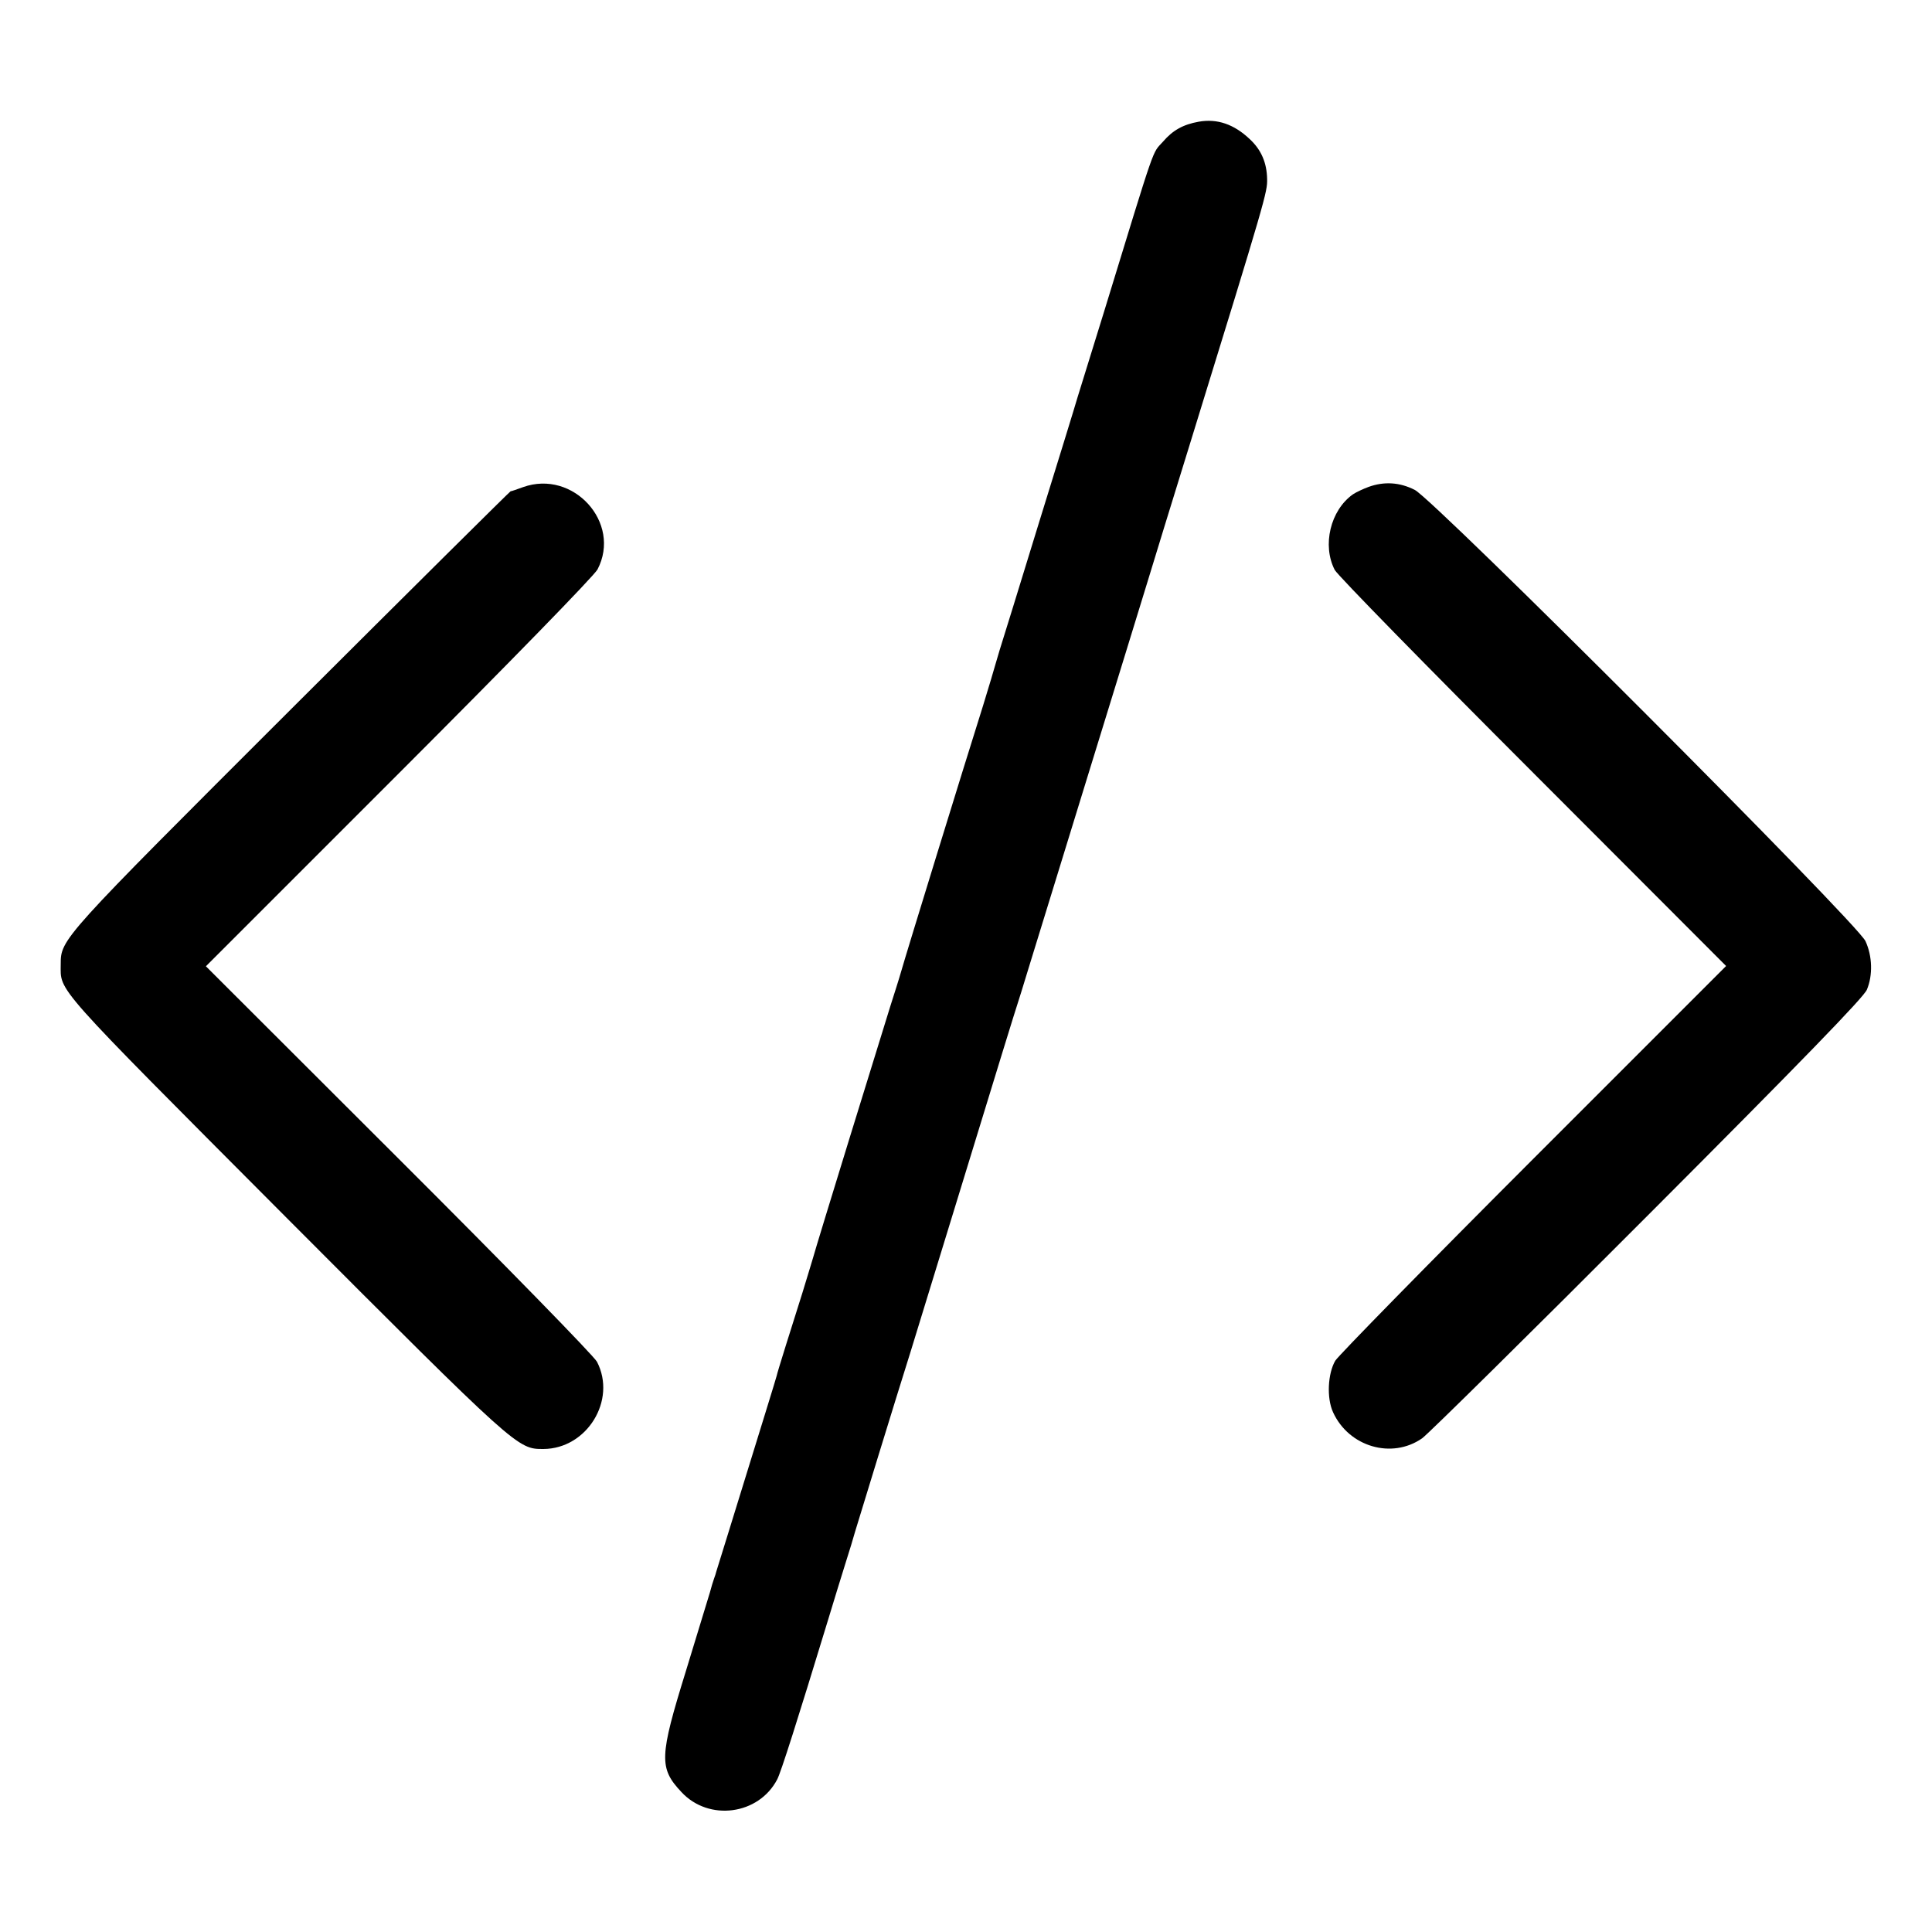
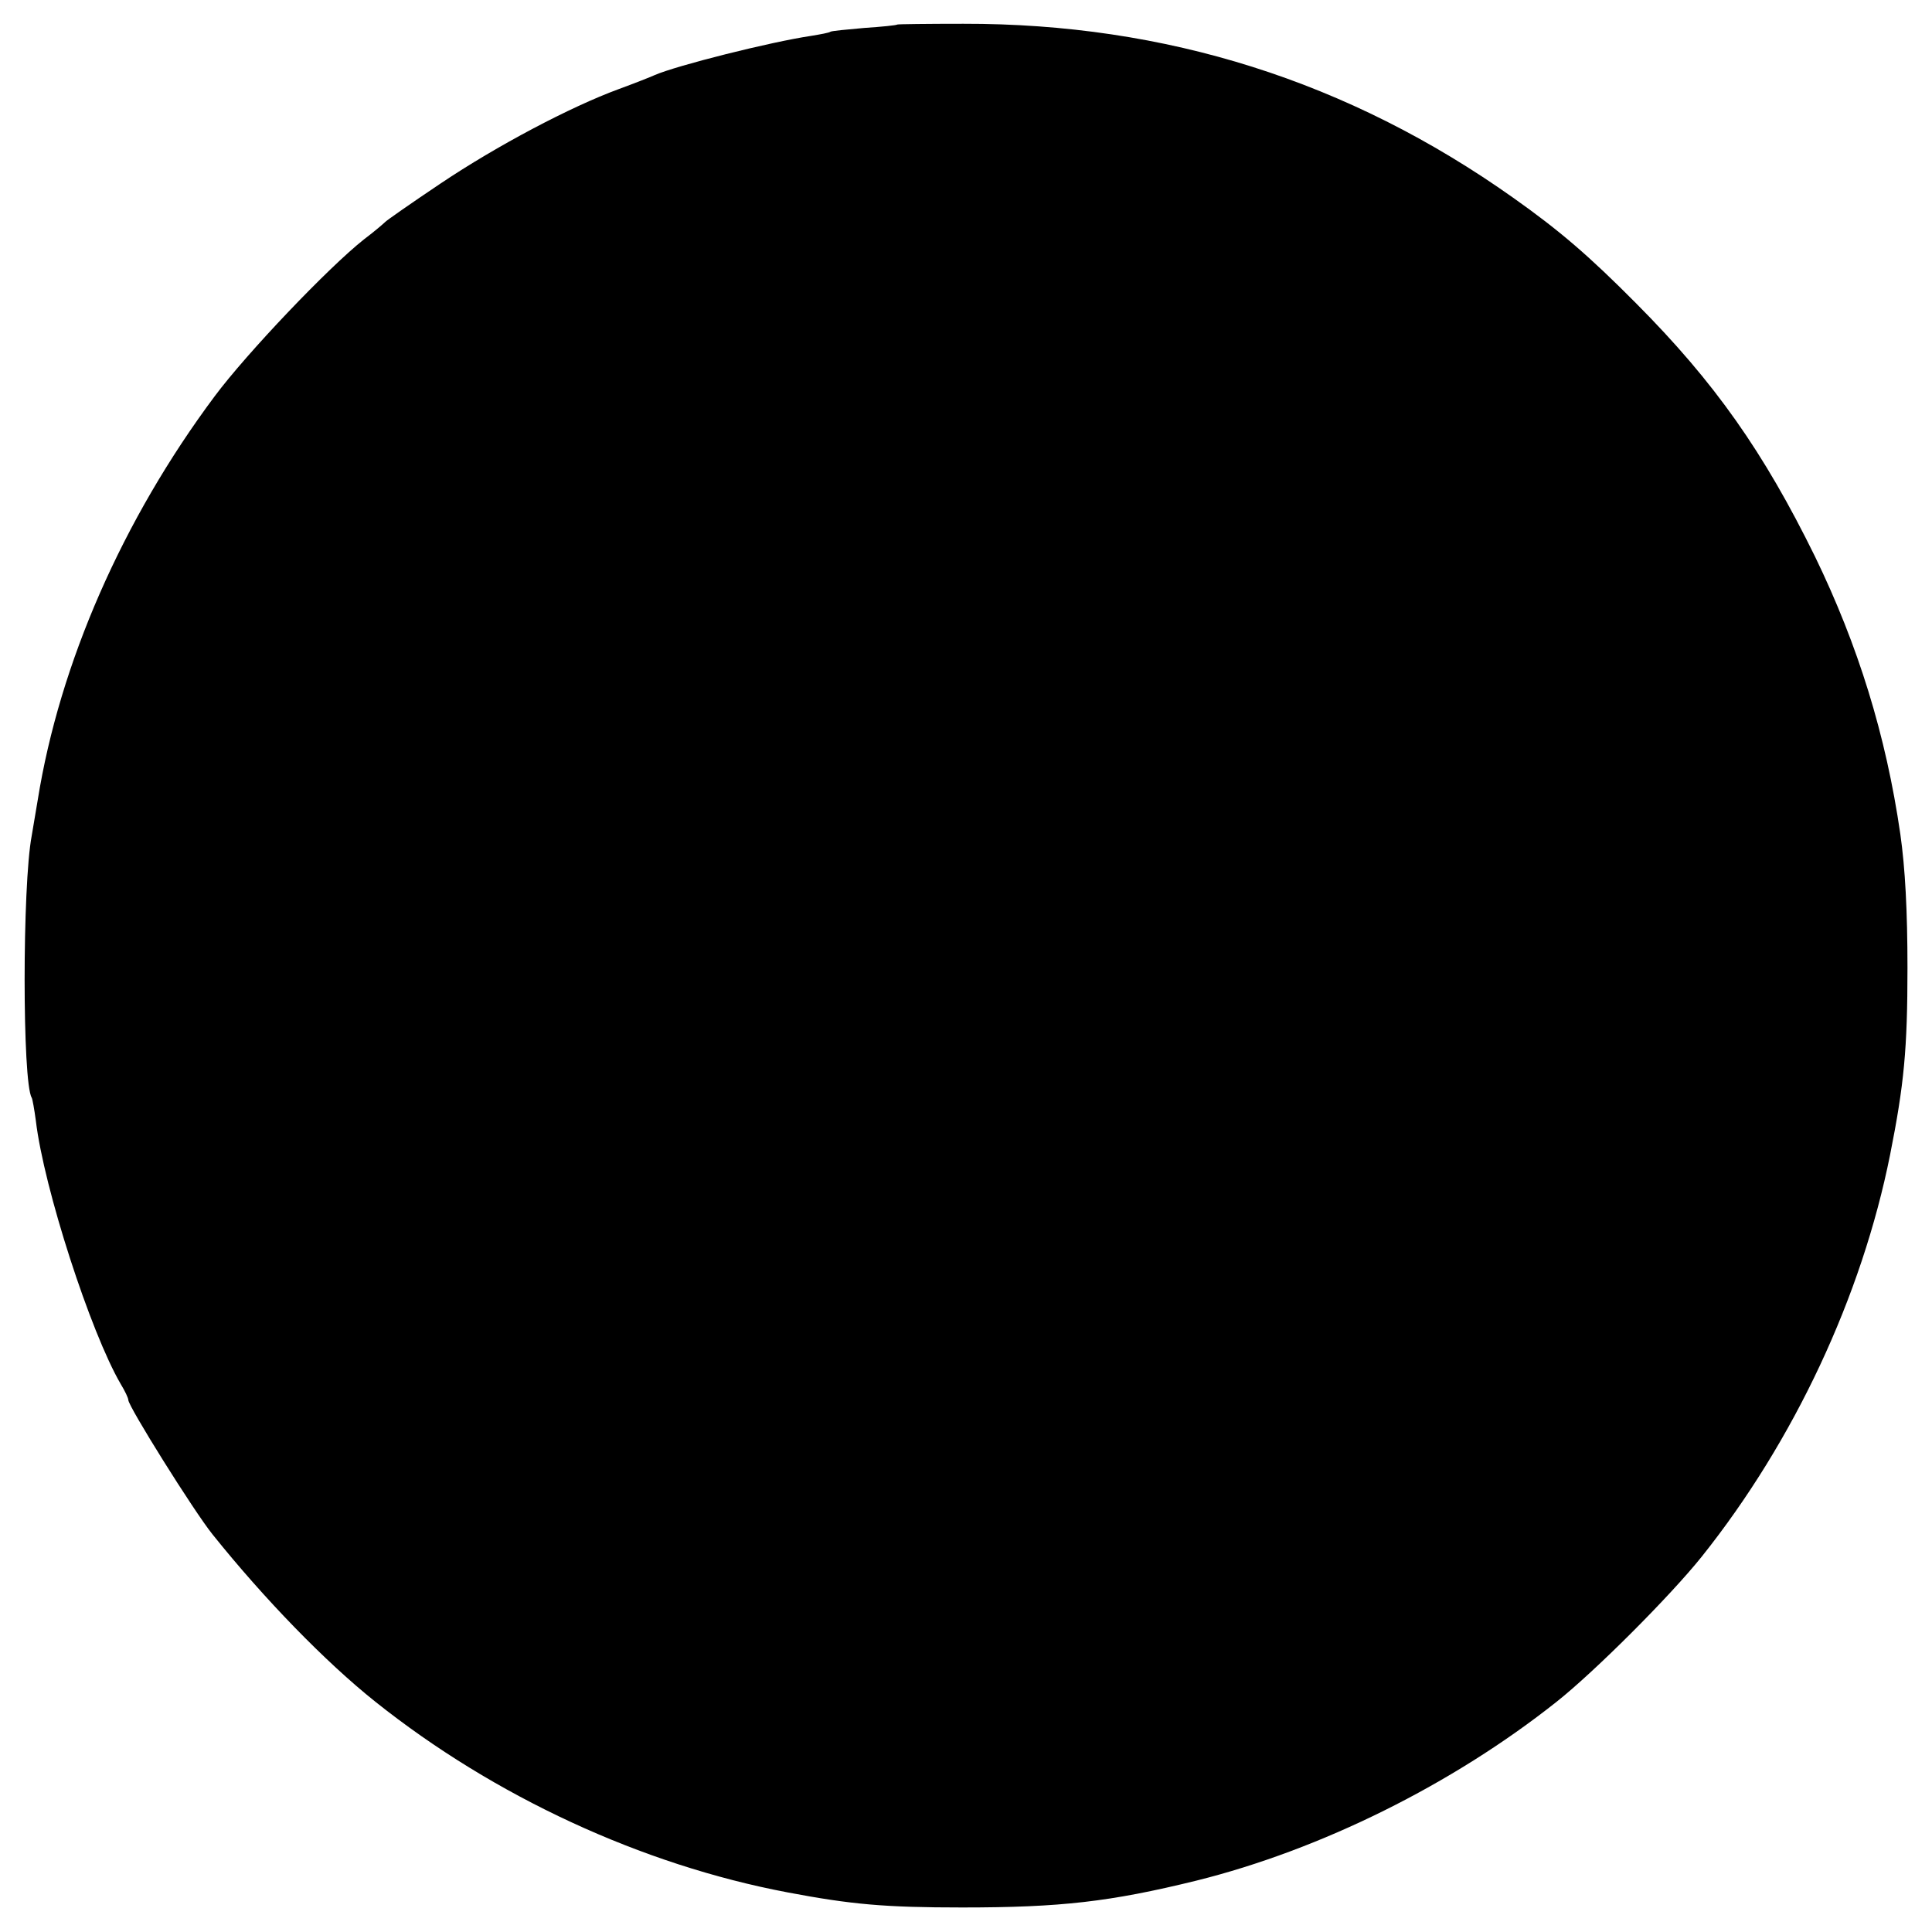
- <svg xmlns="http://www.w3.org/2000/svg" version="1.0" width="700pt" height="700pt" viewBox="0 0 700 700" preserveAspectRatio="xMidYMid meet">
-   <g transform="translate(0,700) scale(0.1,-0.1)" fill="#000000" stroke="none">
-     <path d="M4343 6559 c-56 -10 -94 -31 -129 -72 -41 -46 -22 9 -214 -617 -45 -146 -88 -285 -96 -310 -7 -25 -70 -229 -140 -455 -69 -225 -133 -432 -142 -460 -8 -27 -16 -55 -18 -61 -1 -5 -20 -68 -42 -140 -71 -225 -278 -897 -297 -964 -7 -25 -25 -81 -39 -125 -35 -112 -266 -860 -281 -915 -7 -25 -25 -81 -38 -125 -37 -117 -91 -288 -93 -300 -2 -9 -52 -170 -174 -565 -23 -74 -43 -139 -45 -145 -1 -5 -5 -17 -8 -25 -3 -8 -10 -31 -15 -50 -6 -19 -45 -147 -87 -285 -96 -310 -98 -351 -16 -438 99 -107 280 -83 347 46 13 24 74 216 184 577 21 69 49 161 63 205 14 44 30 96 35 115 9 30 148 484 202 655 10 33 80 260 155 505 177 577 210 686 245 795 15 50 35 113 43 140 9 28 97 316 197 640 100 325 198 642 217 705 19 63 91 297 160 520 270 875 275 894 274 941 -1 59 -21 106 -63 145 -57 54 -118 75 -185 63z" />
-     <path d="M1895 5235 c-22 -8 -42 -15 -45 -15 -2 0 -359 -354 -793 -787 -836 -835 -837 -835 -837 -927 0 -101 -35 -62 814 -914 843 -845 841 -842 935 -842 158 1 266 177 194 316 -10 20 -333 351 -718 735 l-699 698 700 700 c397 397 708 716 719 738 88 169 -88 363 -270 298z" />
-     <path d="M4959 5236 c-19 -7 -45 -19 -57 -27 -82 -58 -112 -185 -66 -274 10 -19 334 -350 719 -735 l699 -700 -697 -697 c-384 -384 -707 -714 -719 -733 -27 -46 -32 -135 -8 -187 57 -125 213 -171 323 -94 23 17 391 380 818 808 561 562 781 789 793 817 22 52 20 122 -5 176 -29 65 -1562 1599 -1633 1635 -55 28 -111 31 -167 11z" />
+ <svg xmlns="http://www.w3.org/2000/svg" version="1.0" width="512pt" height="512pt" viewBox="0 0 512 512" preserveAspectRatio="xMidYMid meet">
+   <g transform="translate(0,512) scale(0.1,-0.1)" fill="#000000" stroke="none">
+     <path d="M2378 5055 c-2 -2 -41 -6 -87 -9 -46 -4 -87 -8 -90 -10 -4 -3 -27 -7 -51 -11 -108 -16 -358 -79 -415 -104 -11 -5 -54 -22 -95 -37 -128 -47 -323 -150 -472 -250 -79 -53 -145 -99 -148 -103 -3 -3 -27 -24 -55 -45 -95 -75 -311 -302 -396 -416 -244 -327 -411 -708 -469 -1070 -7 -41 -14 -84 -16 -95 -25 -132 -25 -653 0 -694 2 -3 7 -31 11 -61 21 -178 145 -561 225 -698 11 -18 20 -37 20 -42 0 -17 174 -295 223 -356 137 -171 299 -338 432 -444 315 -251 706 -432 1092 -505 169 -32 258 -40 463 -40 261 0 392 15 620 71 330 82 679 255 955 474 101 80 301 280 385 385 245 307 424 690 499 1065 37 186 46 280 46 495 0 150 -6 264 -19 355 -38 262 -112 500 -226 735 -136 277 -266 462 -474 671 -125 126 -203 193 -326 280 -436 309 -920 462 -1457 461 -95 0 -174 -1 -175 -2z" />
  </g>
</svg>
